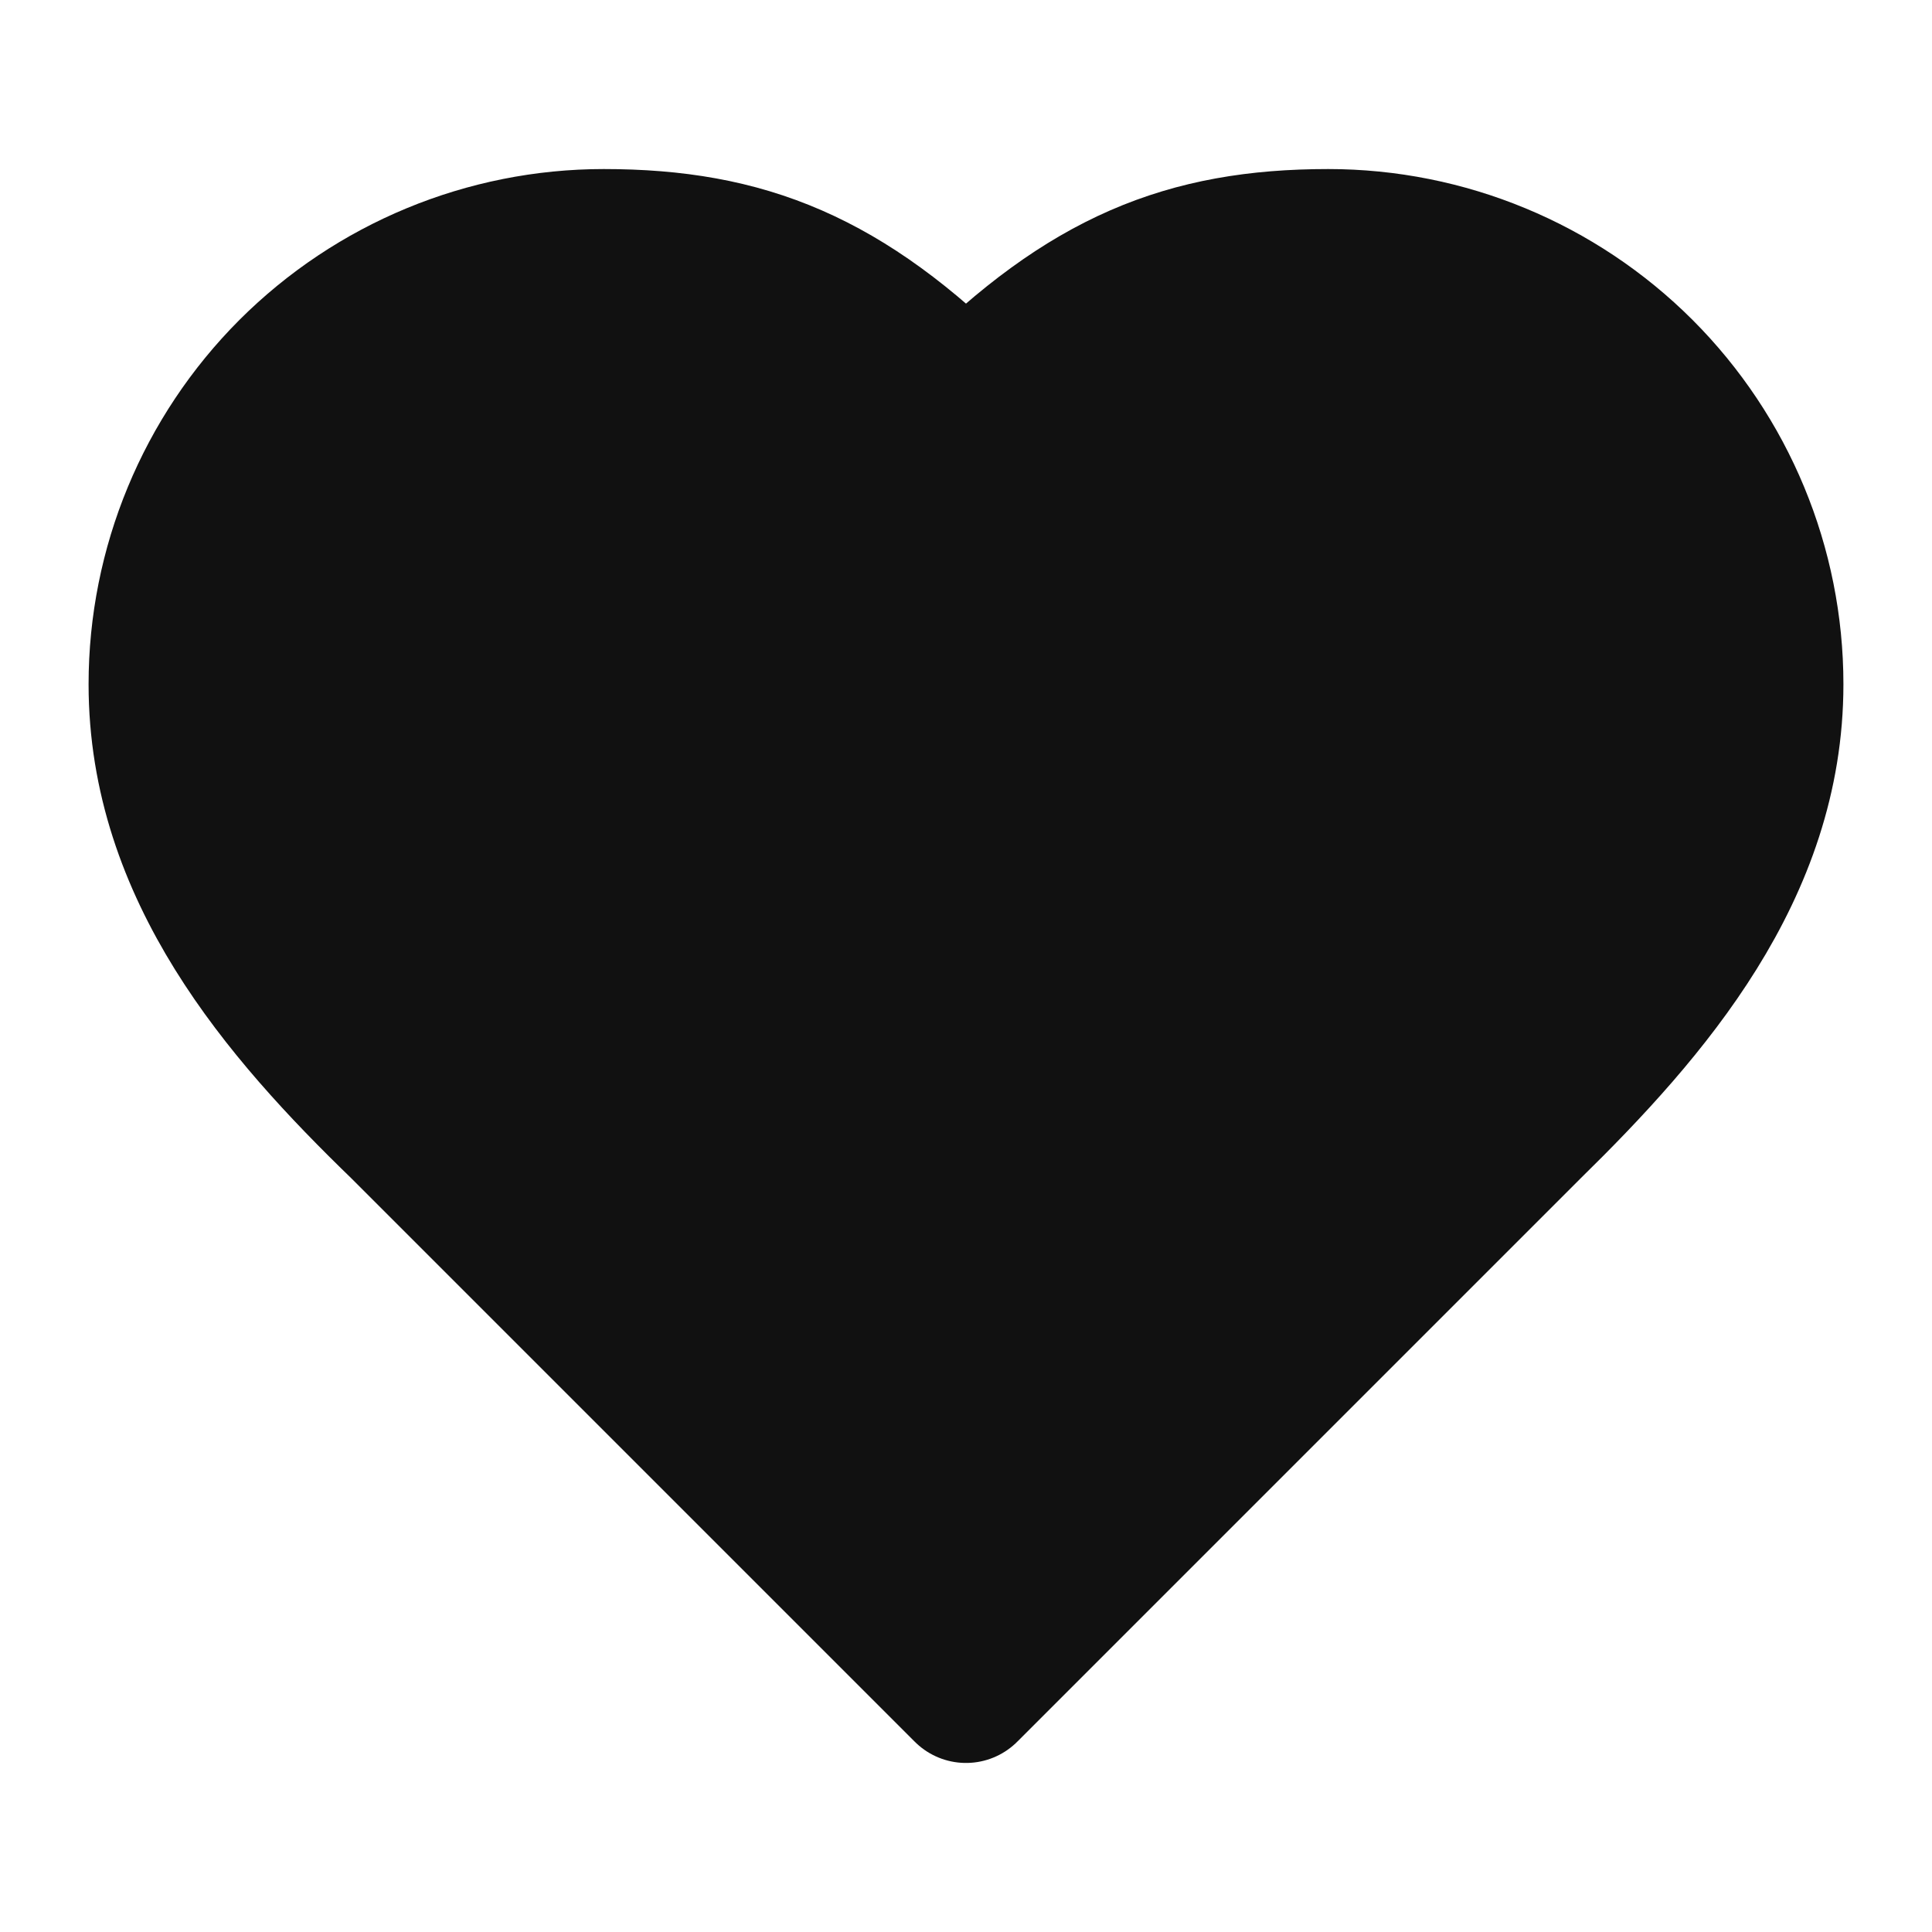
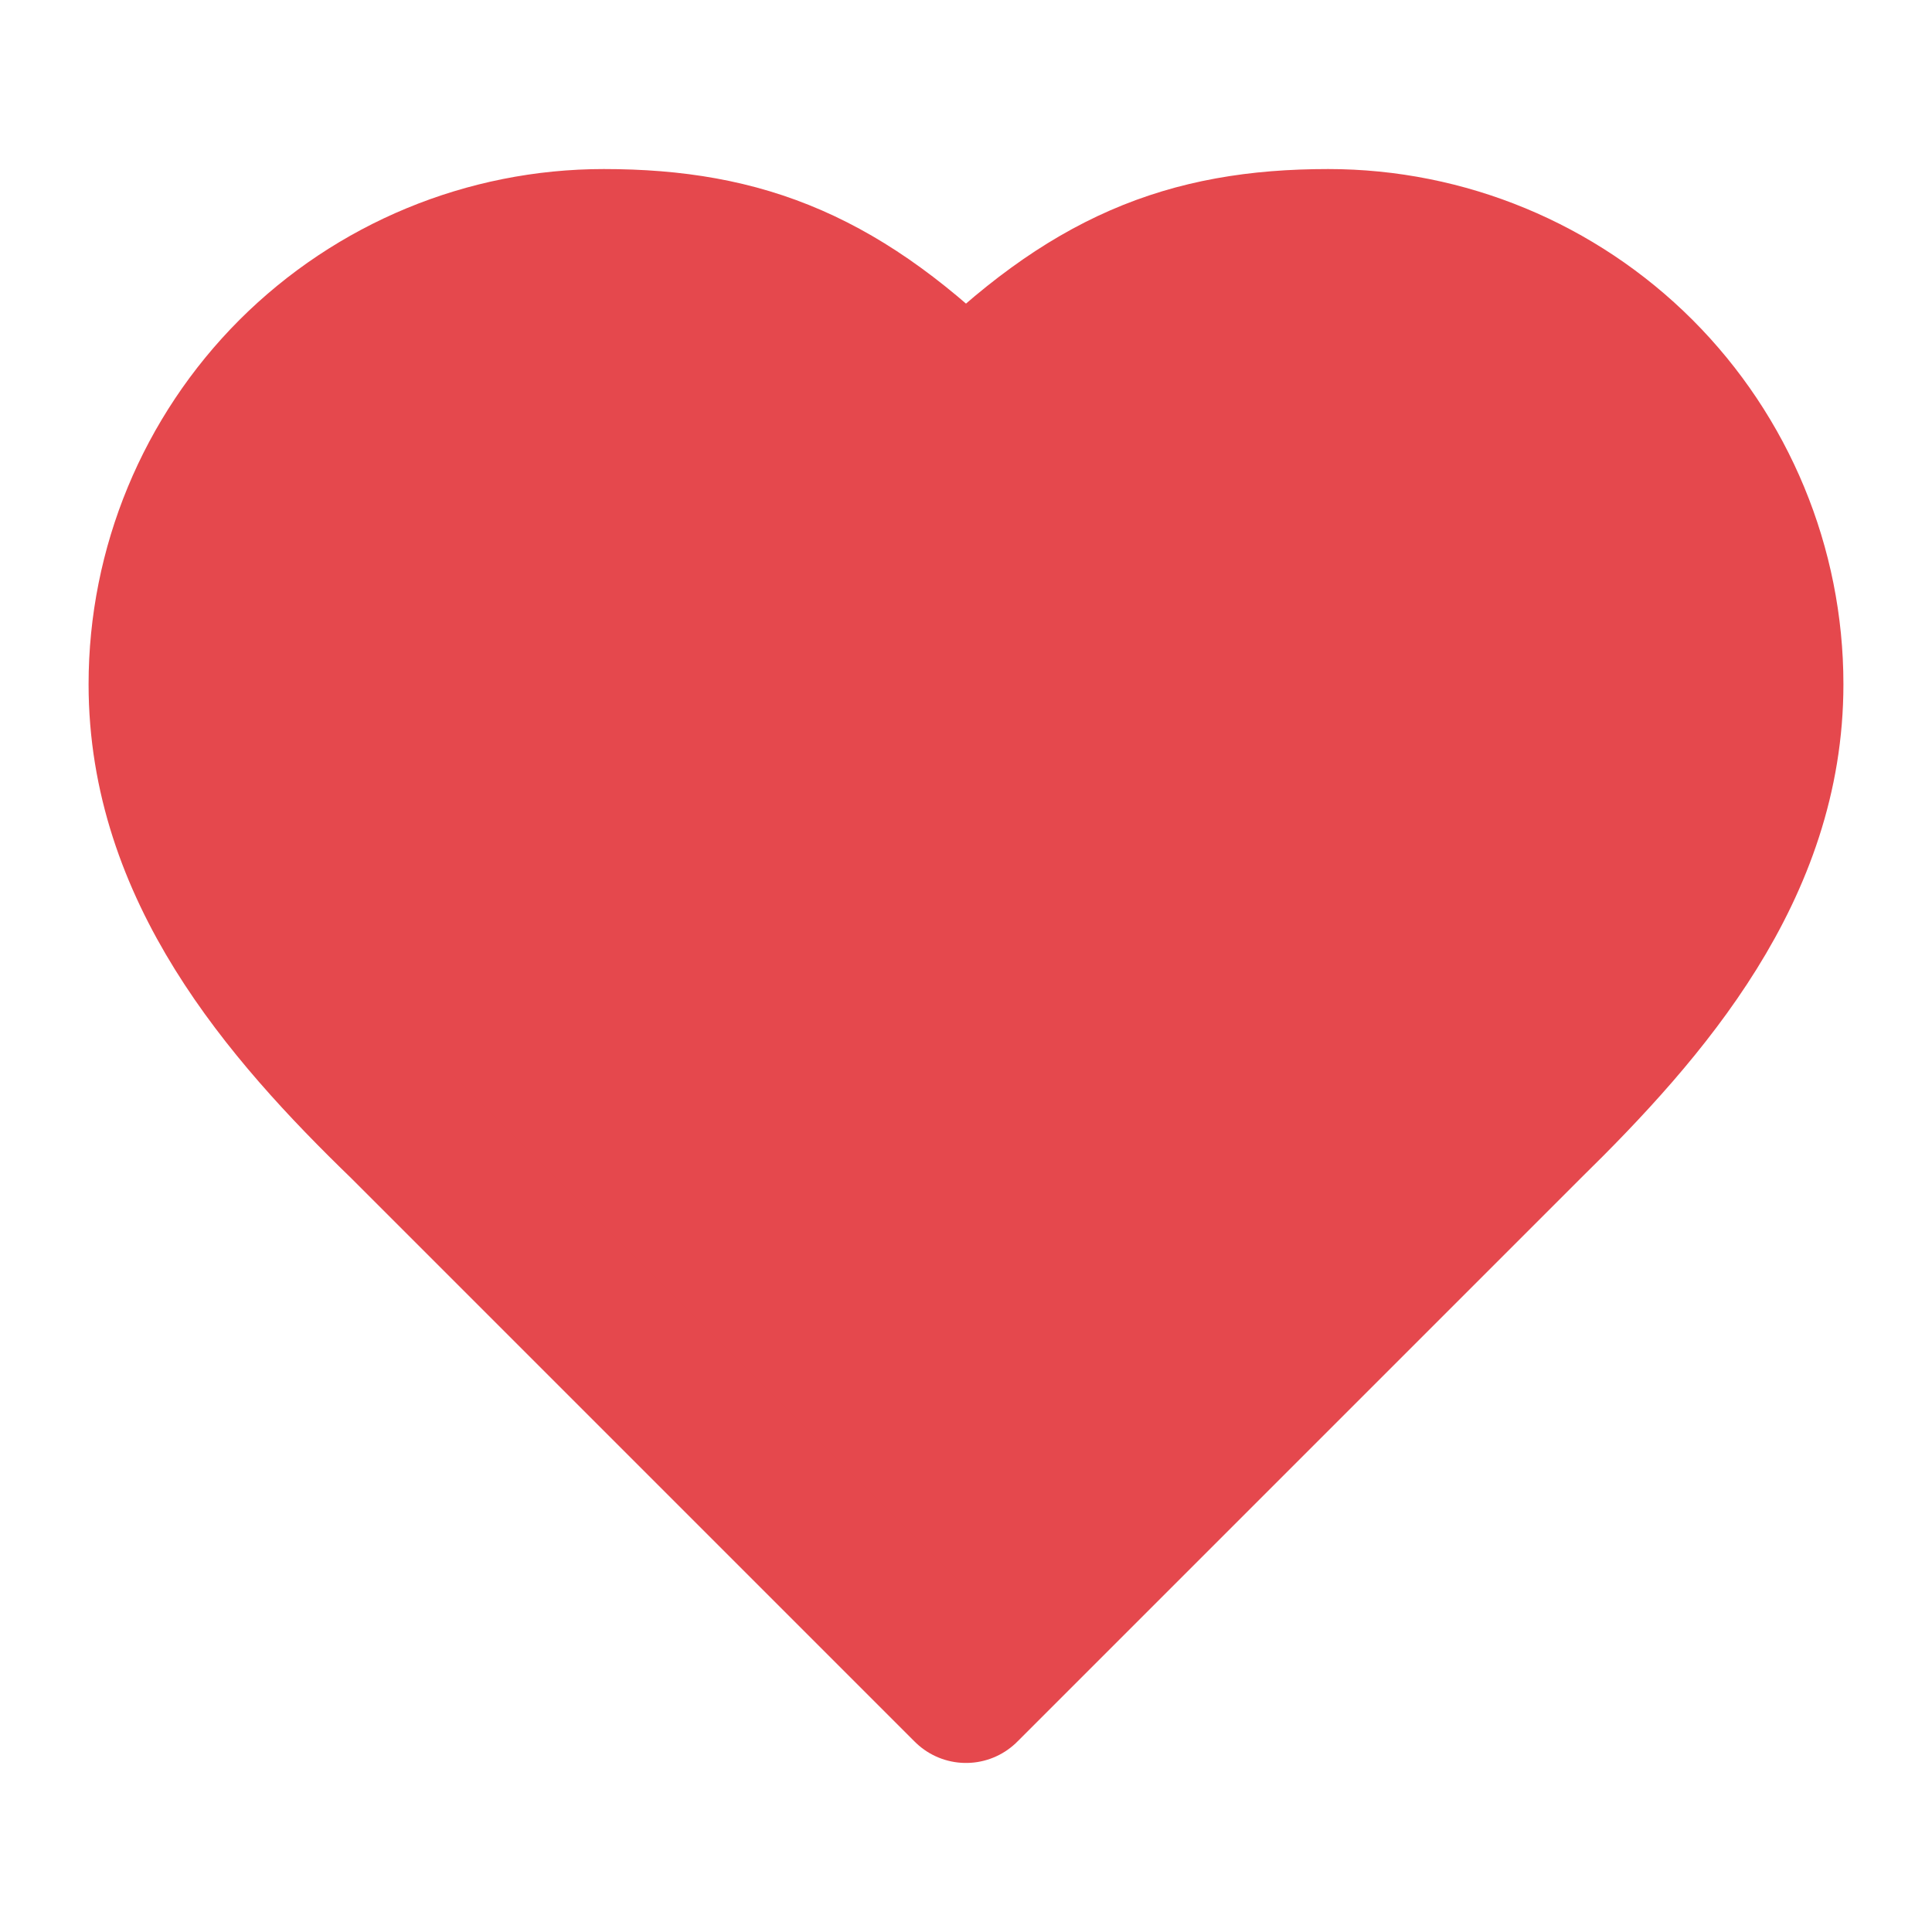
<svg xmlns="http://www.w3.org/2000/svg" preserveAspectRatio="none" overflow="visible" style="display: block;" width="20" height="20" viewBox="0 0 20 20" fill="none">
  <g id="heart">
-     <path id="Vector" d="M15.833 11.667C17.075 10.45 18.333 8.992 18.333 7.083C18.333 5.868 17.85 4.702 16.991 3.842C16.131 2.983 14.966 2.5 13.75 2.5C12.283 2.5 11.25 2.917 10 4.167C8.75 2.917 7.717 2.5 6.25 2.5C5.034 2.5 3.869 2.983 3.009 3.842C2.15 4.702 1.667 5.868 1.667 7.083C1.667 9 2.917 10.458 4.167 11.667L10 17.5L15.833 11.667Z" fill="#111111" stroke="#111111" stroke-width="1.5" stroke-linecap="round" stroke-linejoin="round" />
+     <path id="Vector" d="M15.833 11.667C17.075 10.45 18.333 8.992 18.333 7.083C18.333 5.868 17.85 4.702 16.991 3.842C16.131 2.983 14.966 2.5 13.75 2.5C12.283 2.5 11.25 2.917 10 4.167C8.75 2.917 7.717 2.5 6.25 2.5C5.034 2.5 3.869 2.983 3.009 3.842C2.15 4.702 1.667 5.868 1.667 7.083C1.667 9 2.917 10.458 4.167 11.667L10 17.5L15.833 11.667Z" fill="#E5484D" stroke="#E5484D" stroke-width="1.5" stroke-linecap="round" stroke-linejoin="round" />
  </g>
</svg>
